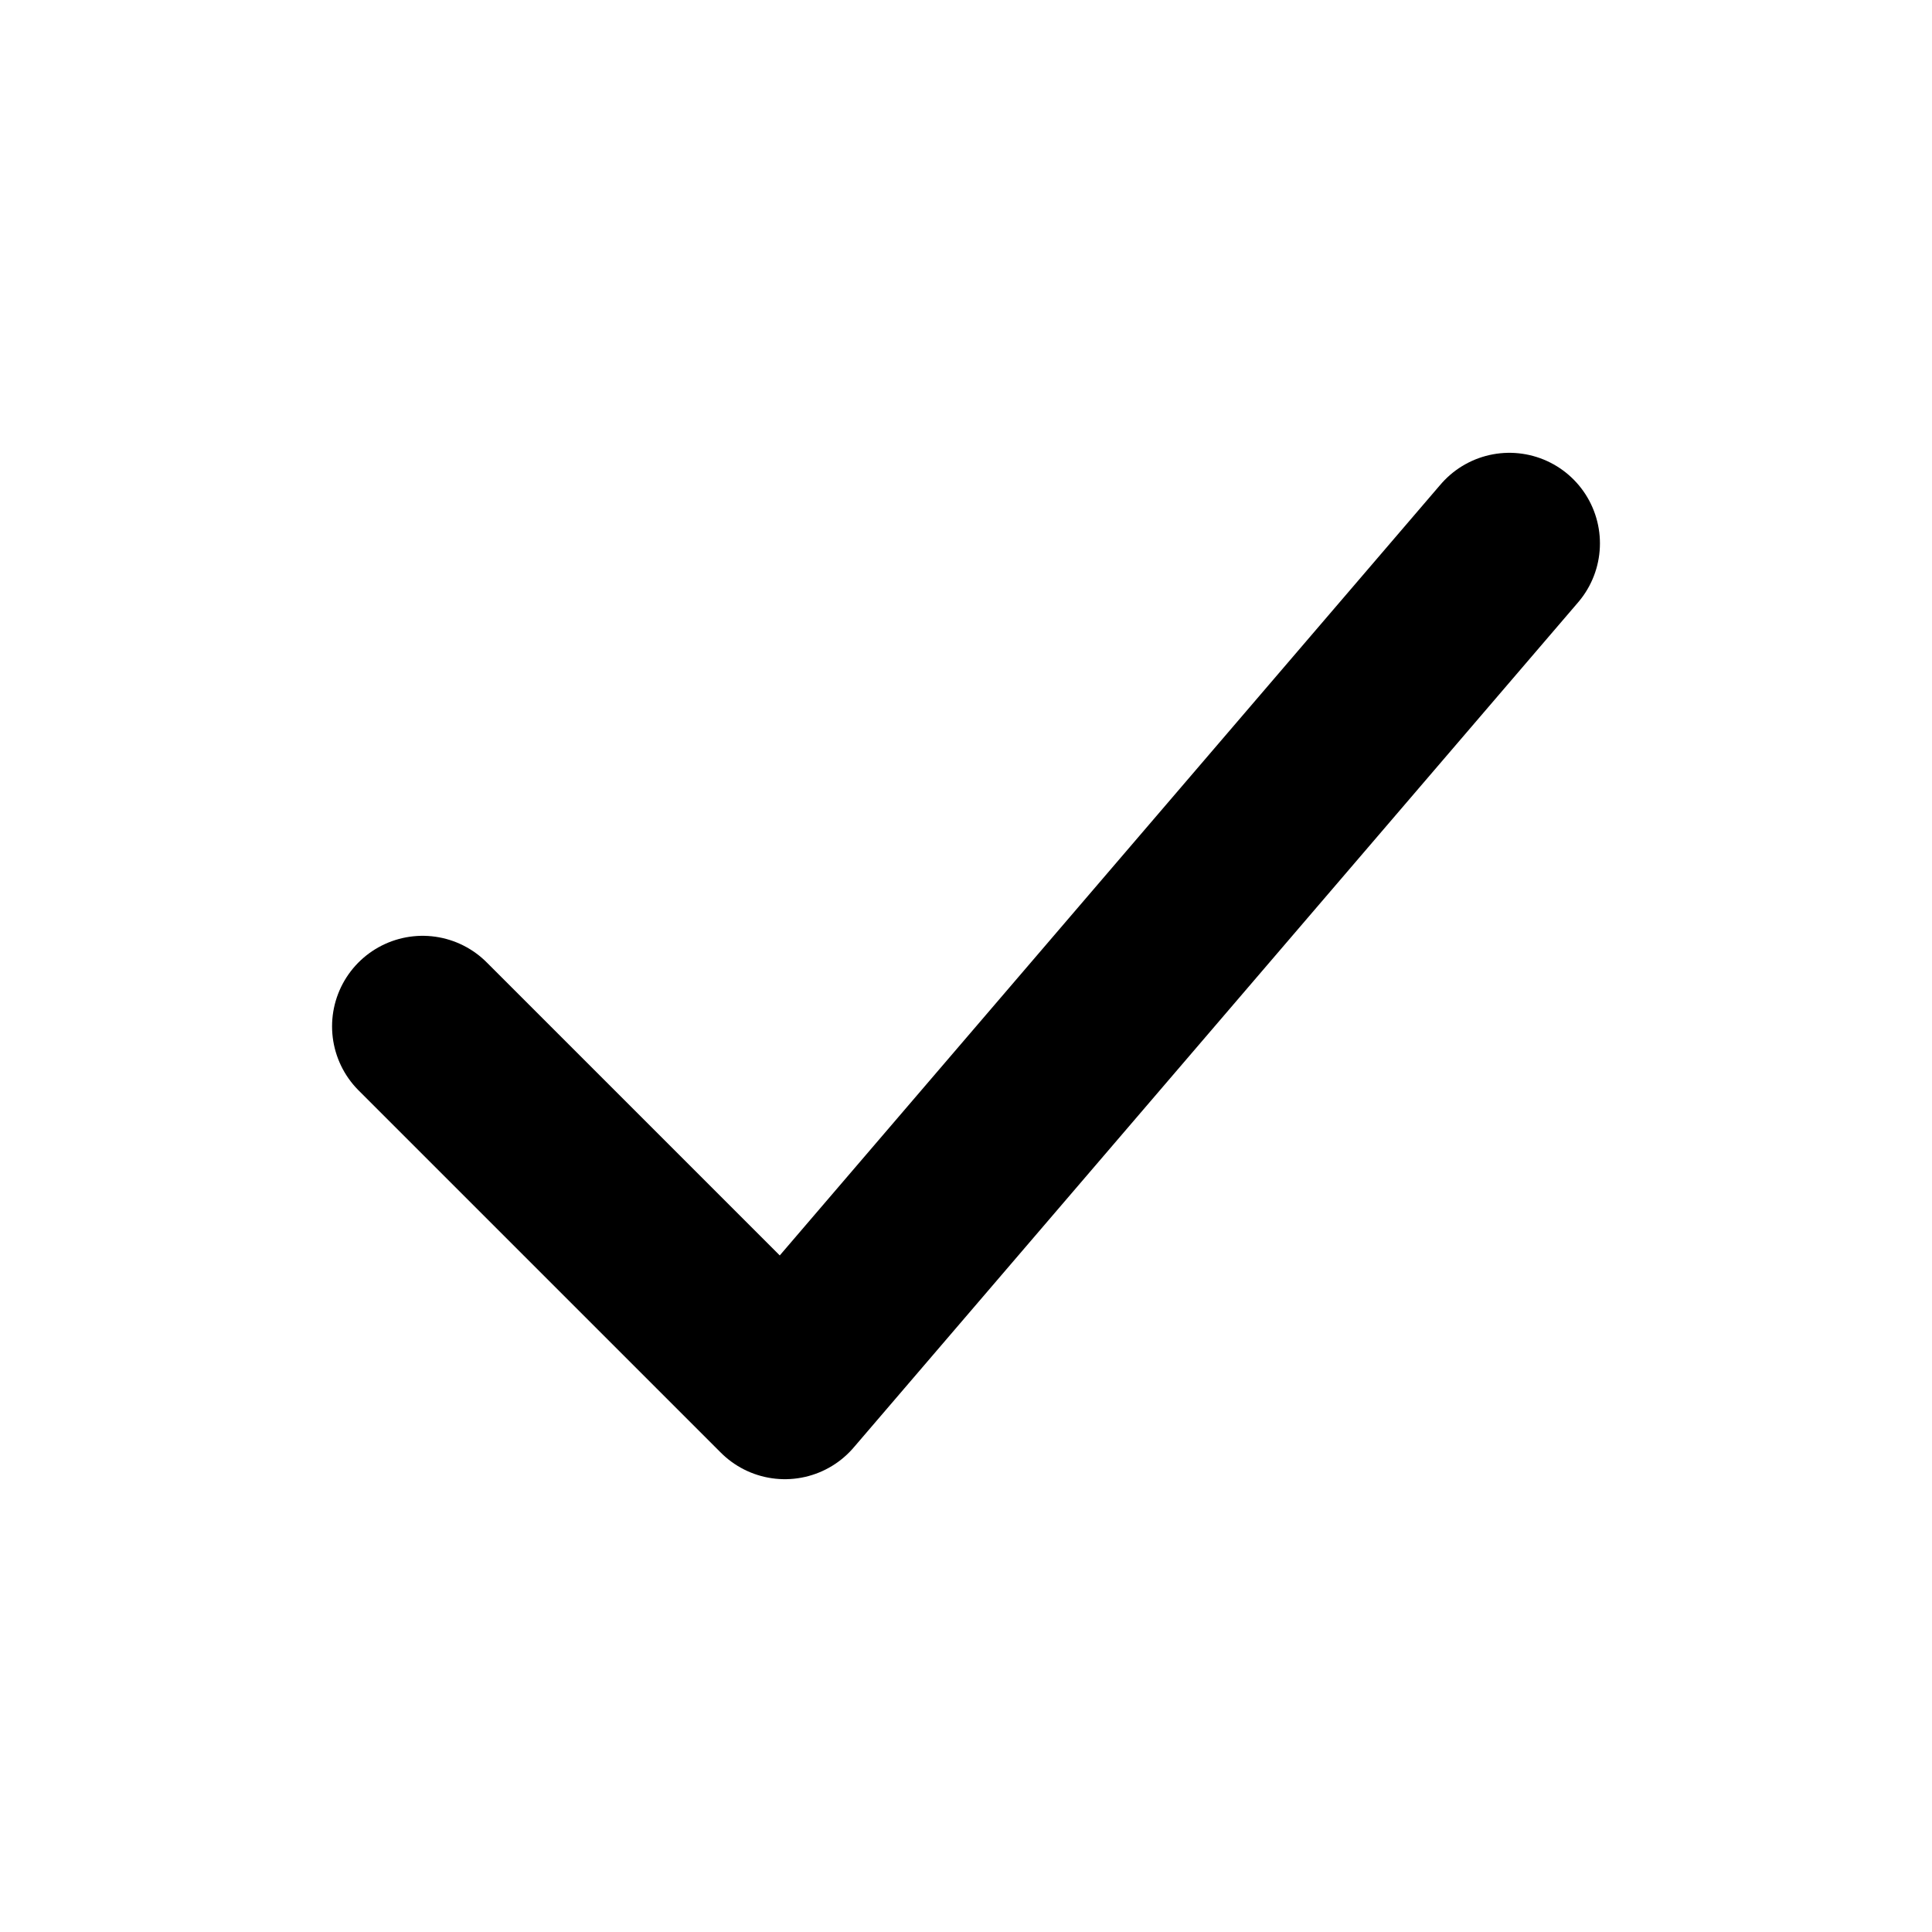
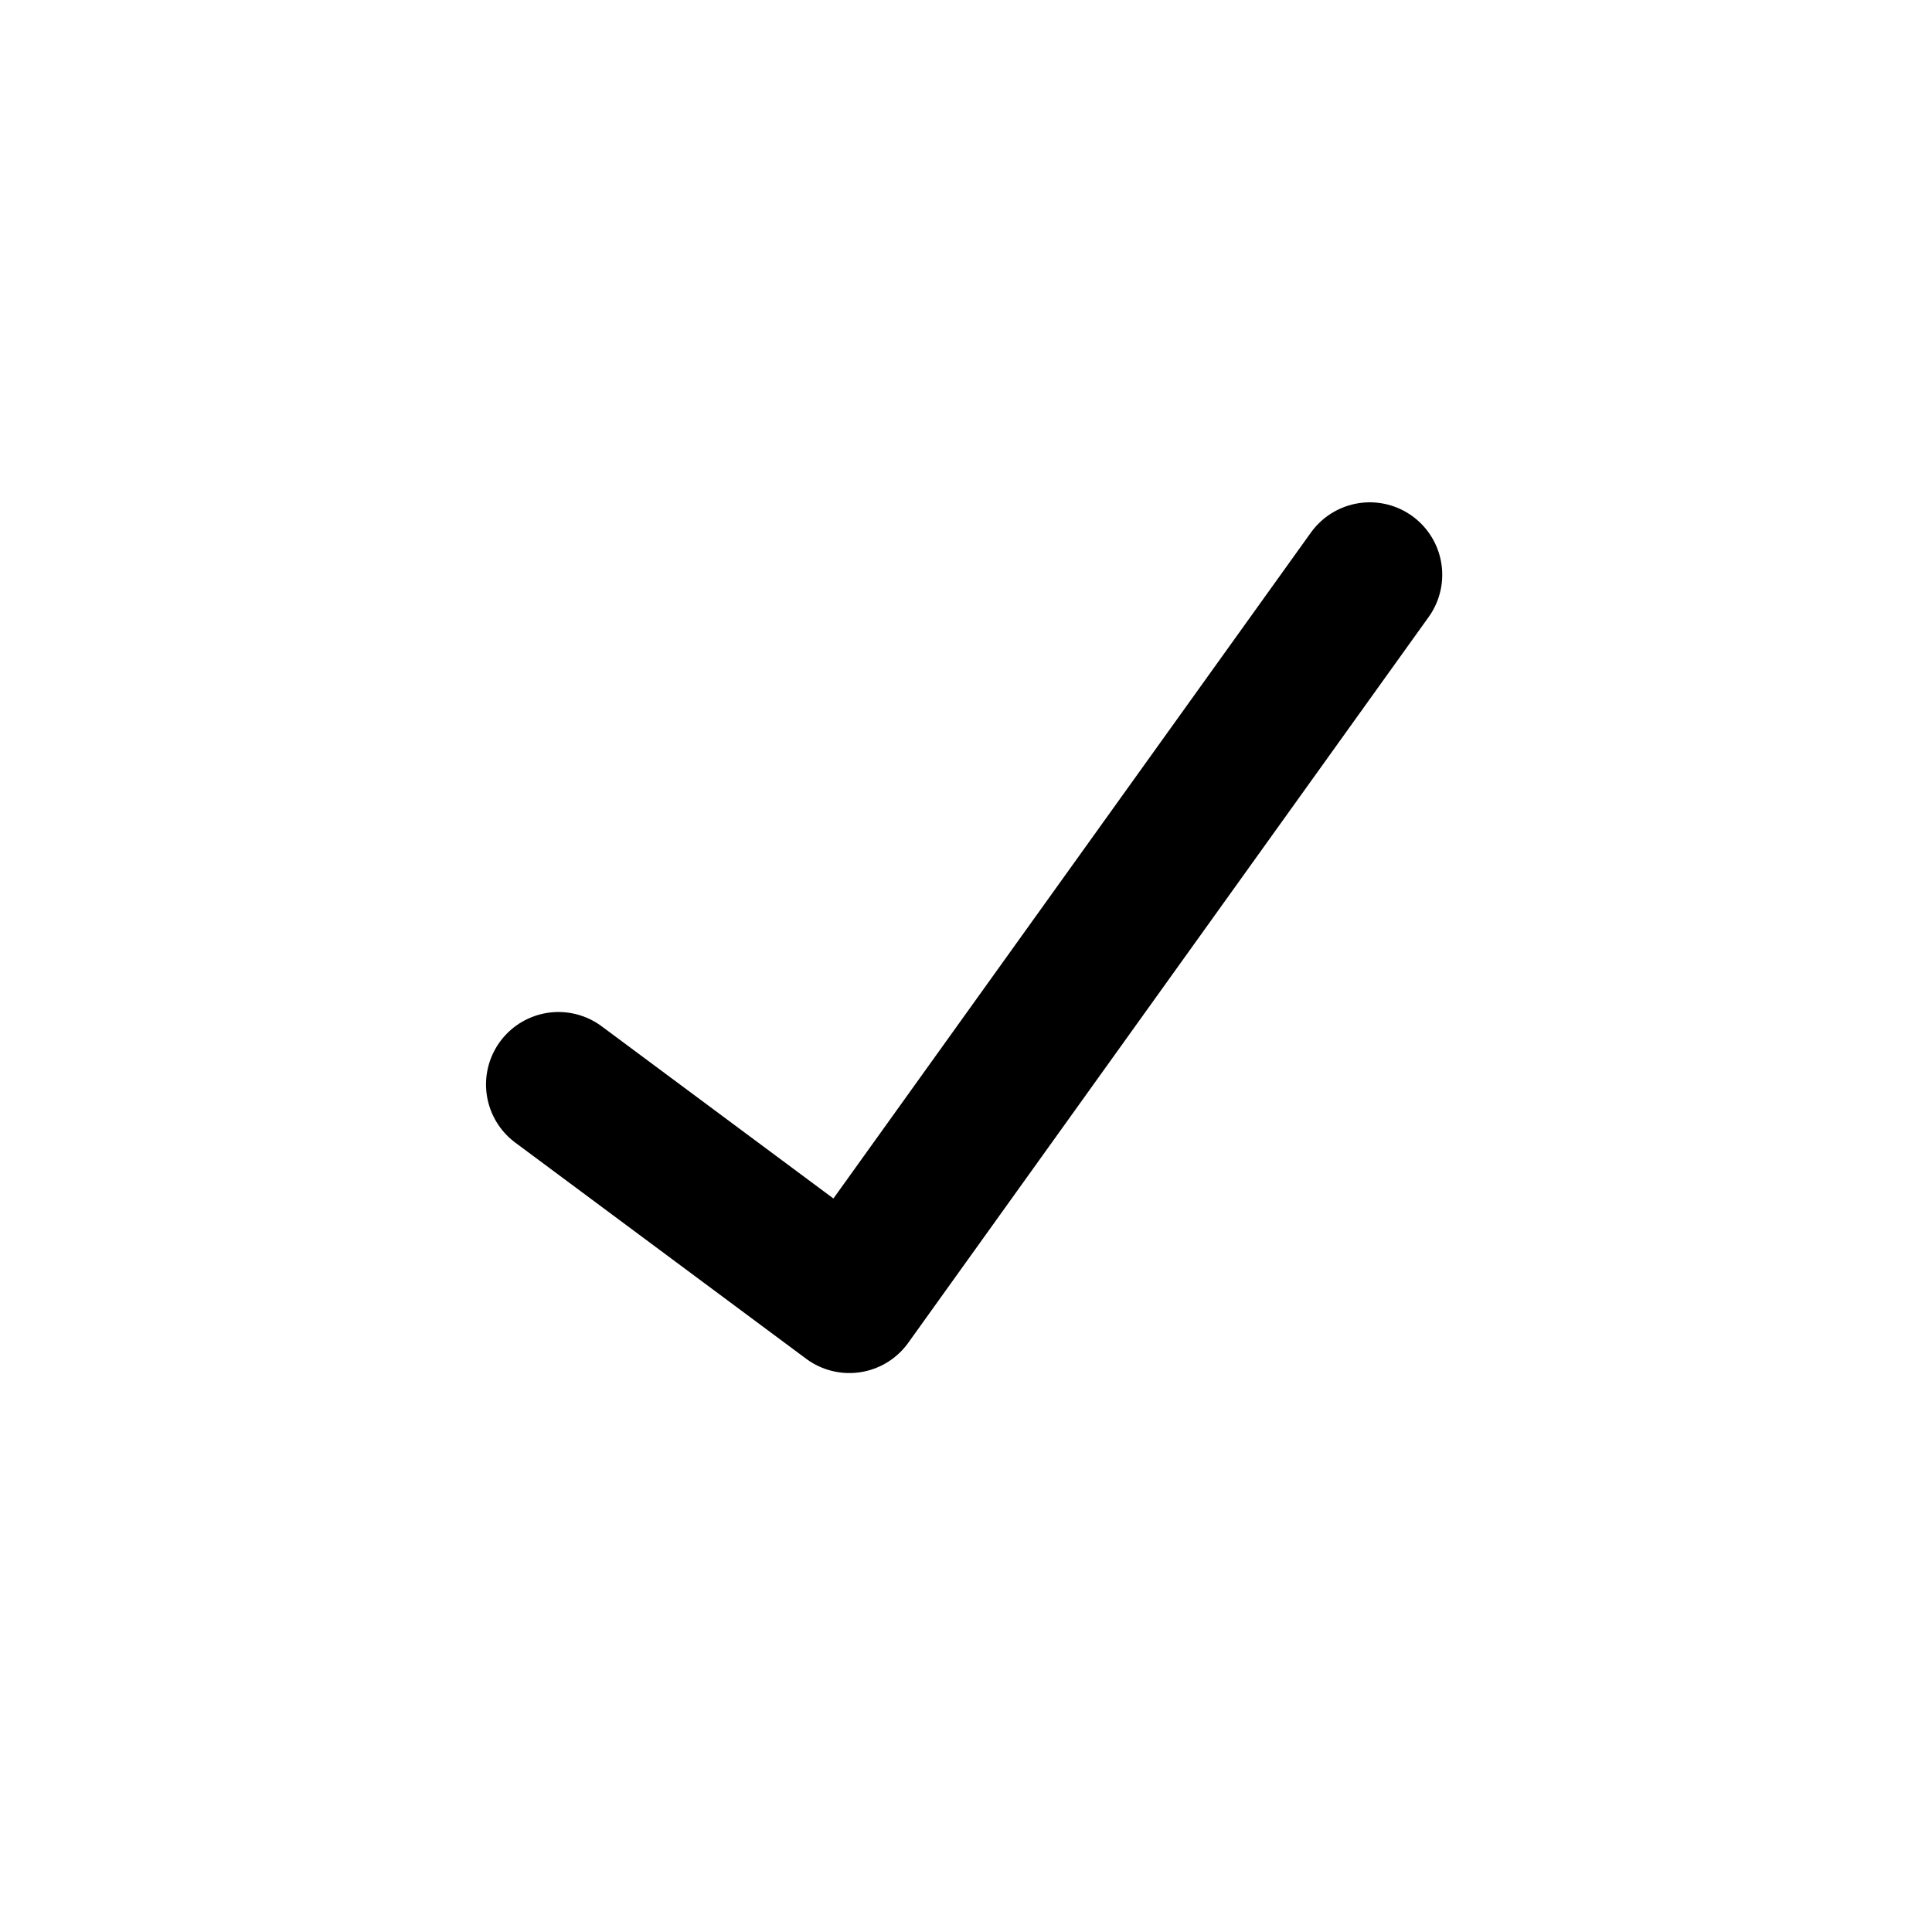
<svg xmlns="http://www.w3.org/2000/svg" width="16" height="16" viewBox="0 0 16 16" fill="none">
-   <path d="M3.5 8.5L6.5 11.5L12.5 4.5" stroke="currentColor" stroke-width="1.5" stroke-linecap="round" stroke-linejoin="round" />
+   <path d="M4.625 8.981L7.034 10.771L11.344 4.76" stroke="currentColor" stroke-width="1.2" stroke-linecap="round" stroke-linejoin="round" />
</svg>
